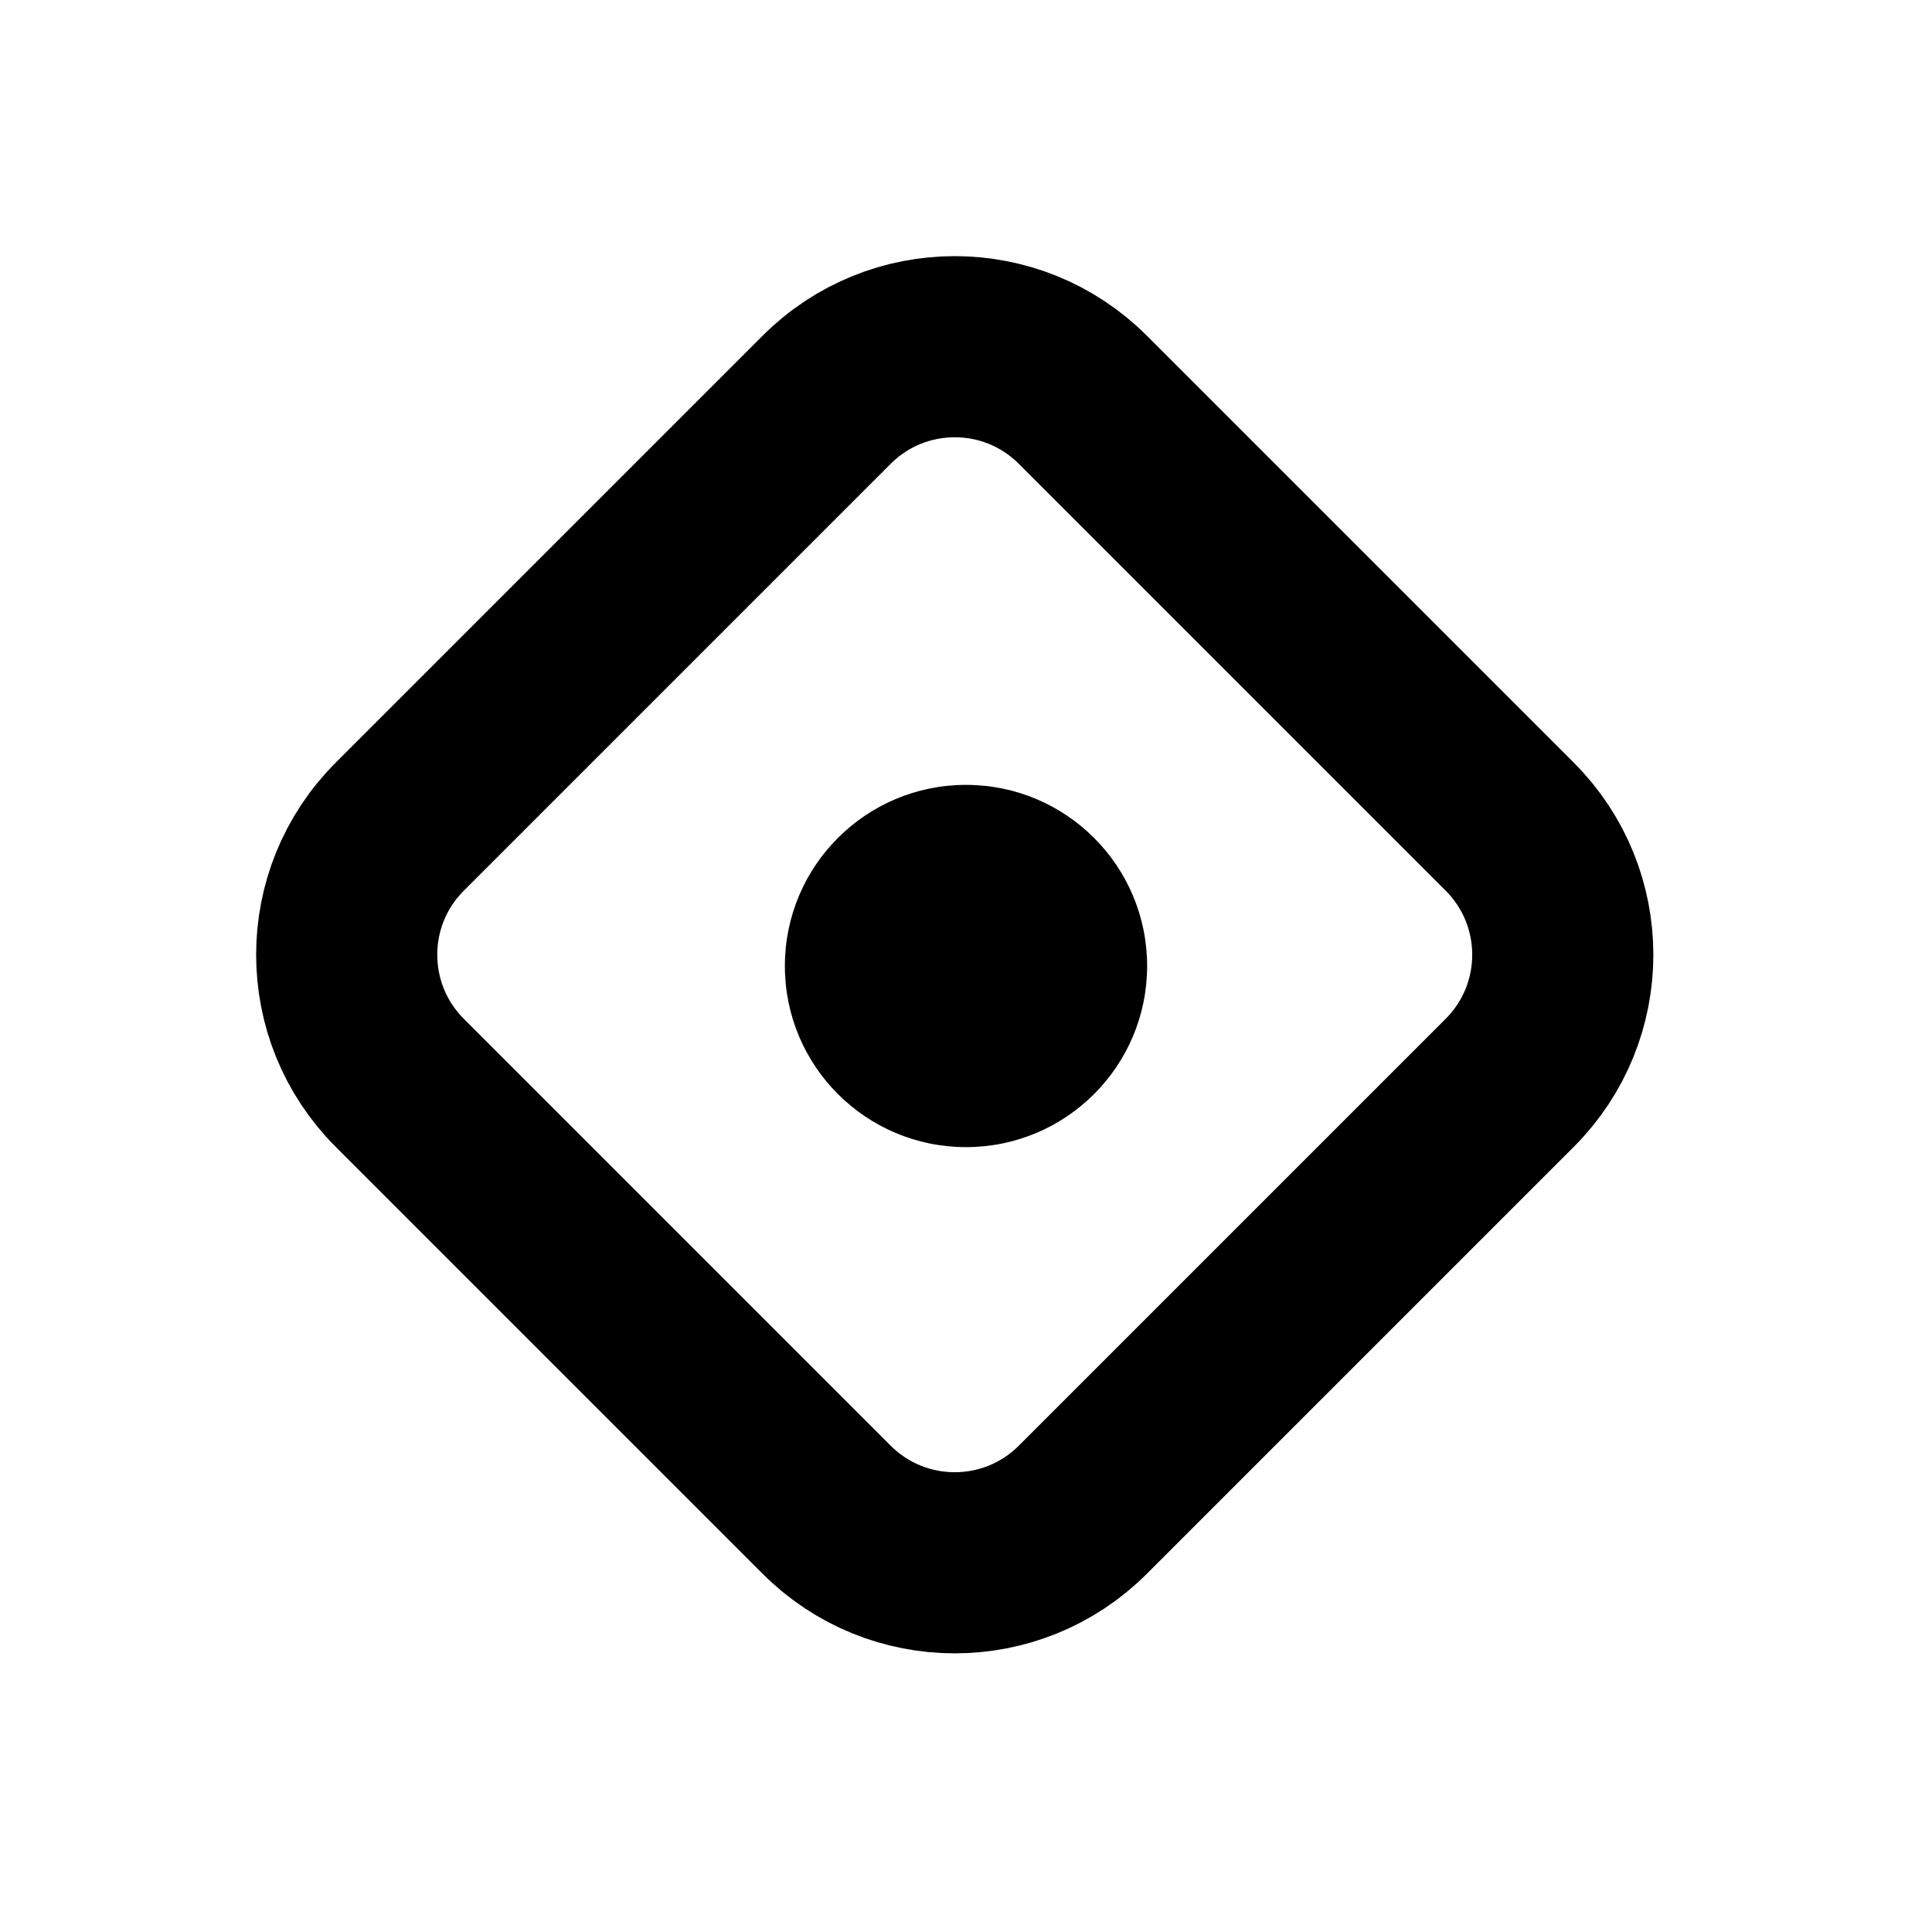
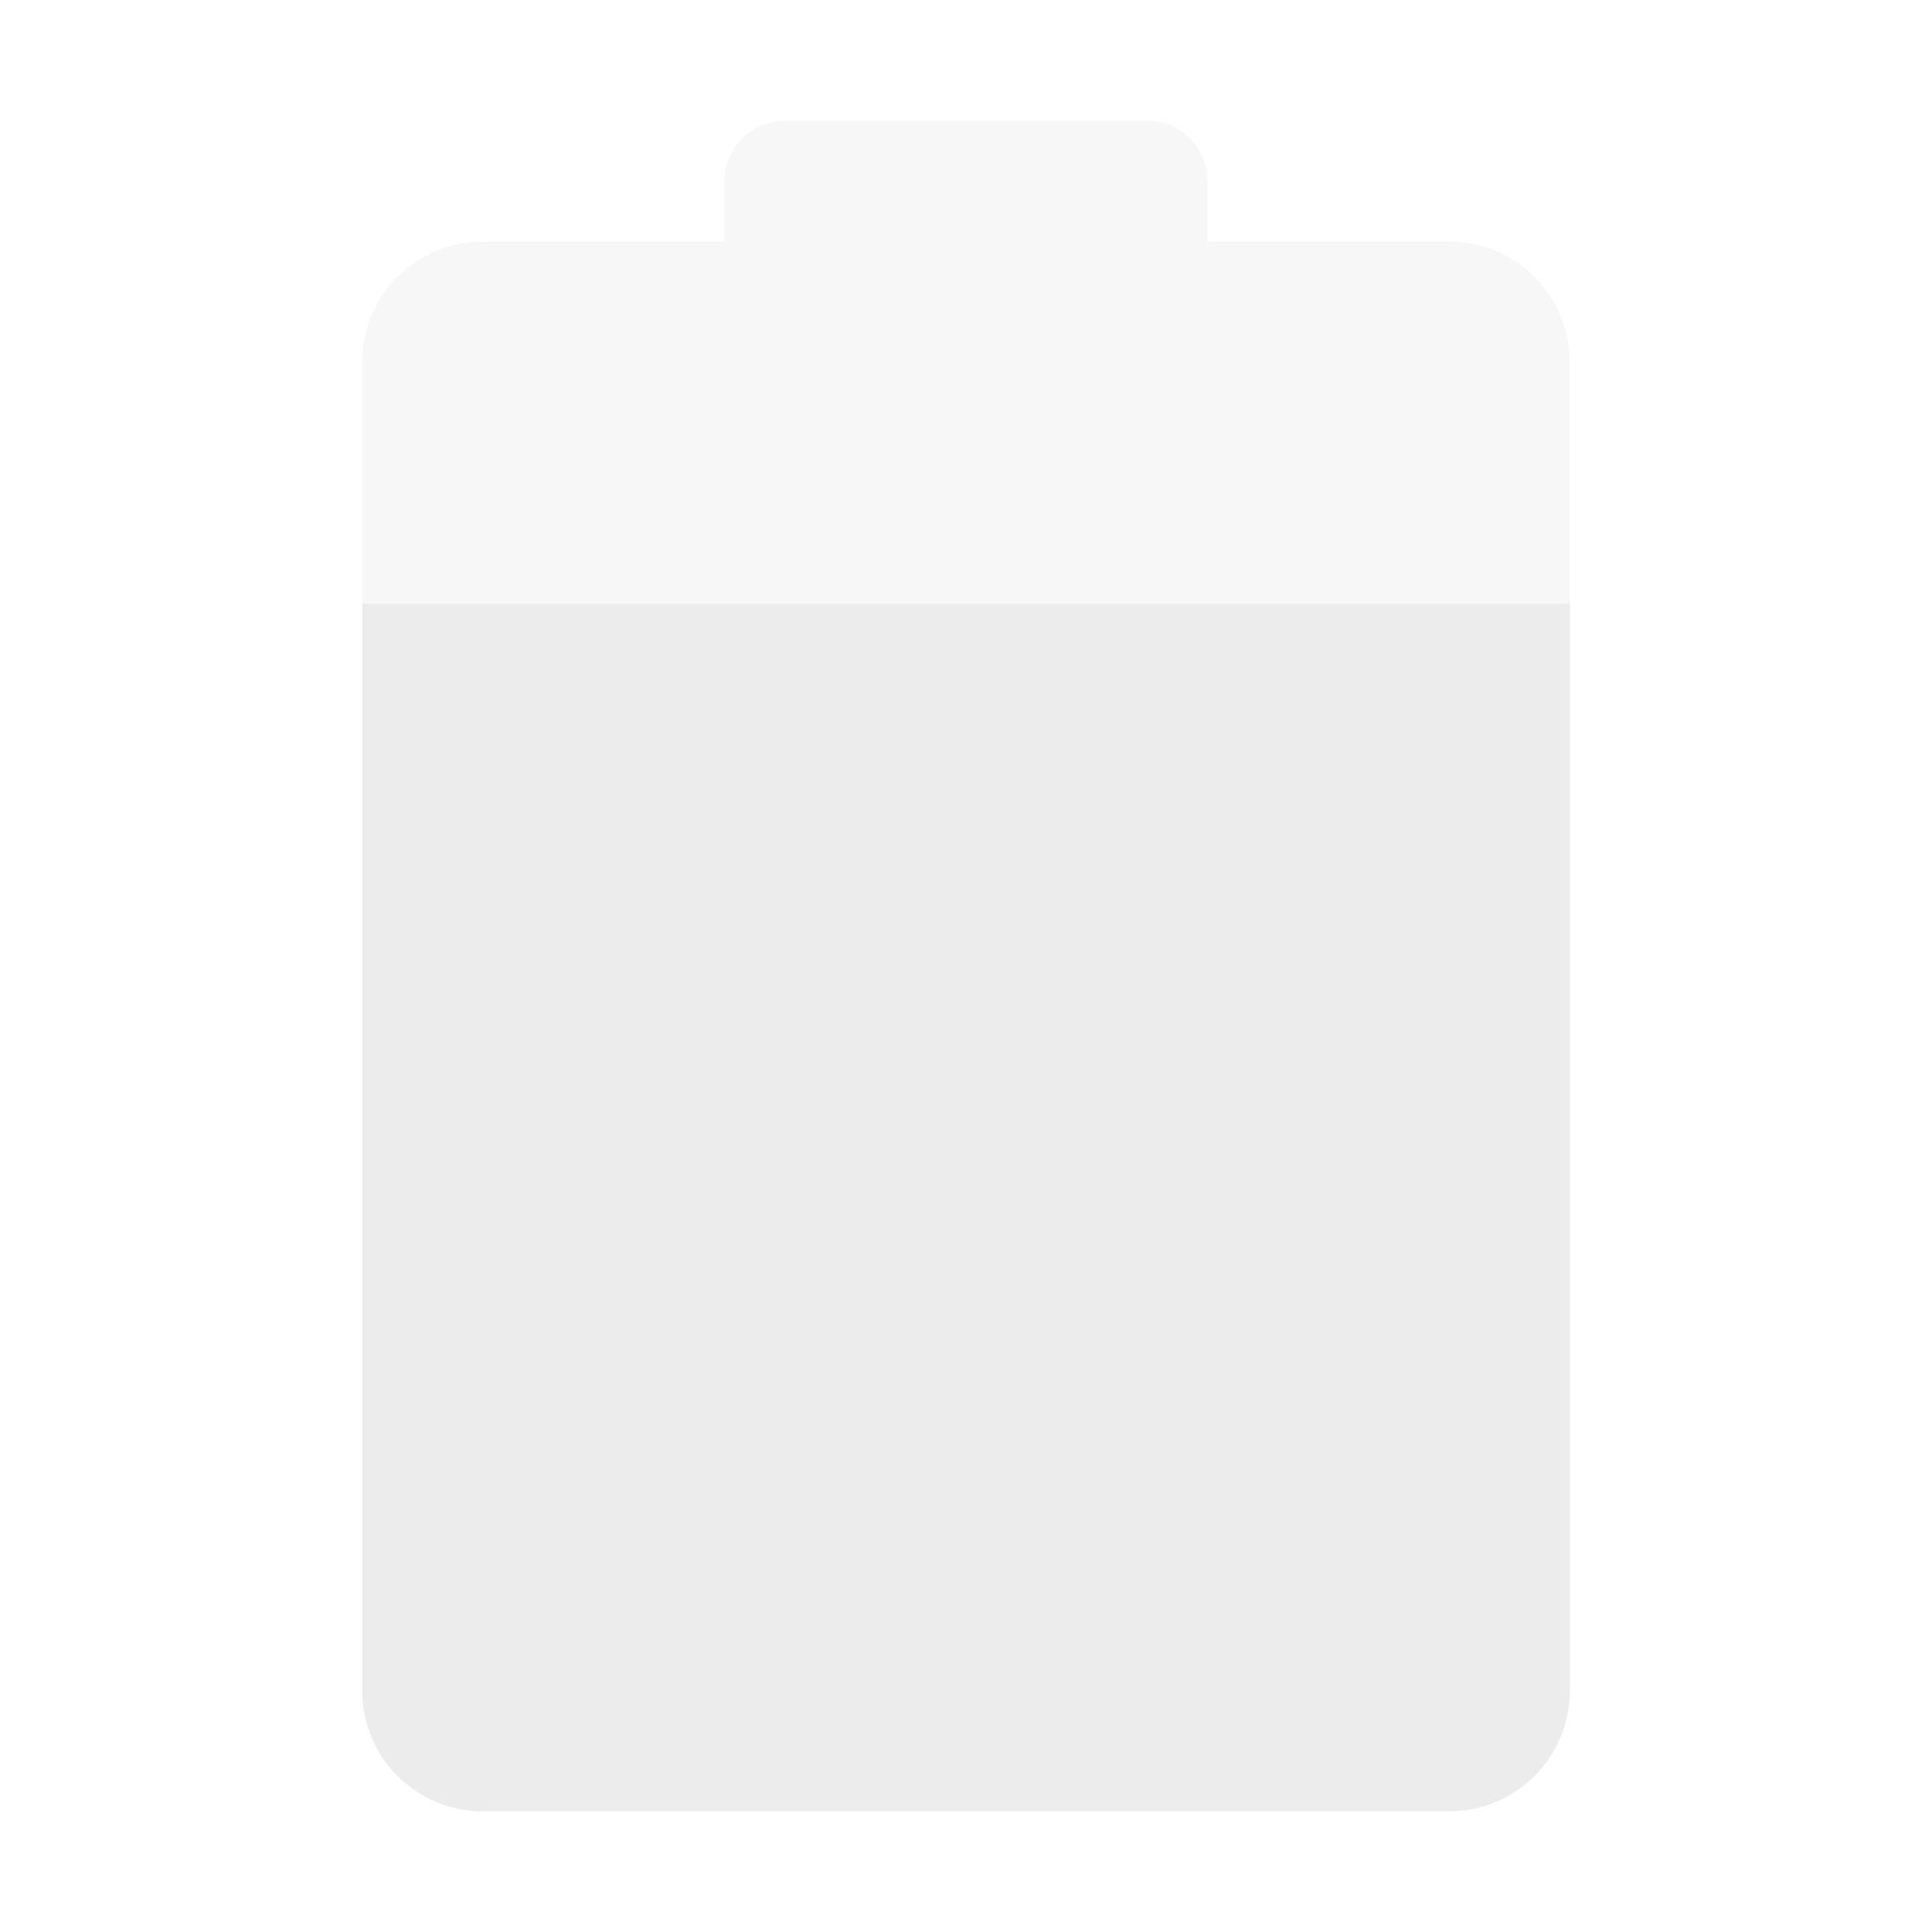
- <svg xmlns="http://www.w3.org/2000/svg" width="64" height="64" viewBox="0 0 64 64" fill="none">
-   <rect x="31.627" y="9" width="32" height="32" rx="6" transform="rotate(45 31.6274 9)" stroke="black" stroke-width="6" />
-   <circle cx="32" cy="32" r="6" fill="black" />
+ <svg xmlns="http://www.w3.org/2000/svg" width="16" height="16" id="svg2" version="1.0" style="display:inline">
+   <defs id="defs4" />
+   <g id="layer1" style="display:inline" transform="translate(0,-6)">
+     <rect style="color:#000000;fill:#4e9a06;fill-opacity:1;fill-rule:nonzero;stroke:none;stroke-width:1.5;marker:none;visibility:visible;display:inline;overflow:visible;enable-background:accumulate" id="rect2999" width="7" height="10" x="24" y="10" rx="0.5" />
+     <path style="fill:#bebebe;fill-opacity:1;stroke:none;display:inline" d="m -18,20.75 c 0,0.693 0.557,1.25 1.25,1.25 l 8.5,0 C -7.558,22 -7,21.442 -7,20.75 L -7,9.25 C -7,8.557 -7.558,8 -8.25,8 L -10,8 -10,7 -10,6.5 C -10,6.223 -10.223,6 -10.5,6 l -0.5,0 -3,0 -0.5,0 C -14.777,6 -15,6.223 -15,6.5 l 0,0.5 0,1 -1.75,0 C -17.442,8 -18,8.557 -18,9.25 l 0,11.5 z m 2,-1.5 0,-8.5 c 0,-0.415 0.335,-0.75 0.75,-0.75 l 5.5,0 c 0.415,0 0.75,0.335 0.75,0.75 l 0,8.5 C -9,19.666 -9.335,20 -9.75,20 l -5.5,0 C -15.665,20 -16,19.666 -16,19.25 z" id="path3775" />
+     <rect rx="0.5" y="10" x="-16" height="10" width="7" id="rect3011" style="opacity:0.45;color:#000000;fill:#bebebe;fill-opacity:1;fill-rule:nonzero;stroke:none;stroke-width:1.5;marker:none;visibility:visible;display:inline;overflow:visible;enable-background:accumulate" />
+     <path style="color:#000000;fill:#ececec;fill-opacity:1;fill-rule:nonzero;stroke:none;stroke-width:8;marker:none;visibility:visible;display:inline;overflow:visible;enable-background:accumulate;opacity:0.4" d="M 6.5,7 C 6.223,7 6,7.223 6,7.5 L 6,8 4,8 C 3.446,8 3,8.446 3,9 l 0,11 c 0,0.554 0.446,1 1,1 l 8,0 c 0.554,0 1,-0.446 1,-1 L 13,9 C 13,8.446 12.554,8 12,8 L 10,8 10,7.5 C 10,7.223 9.777,7 9.5,7 z" id="path3000" />
+     <path style="color:#000000;fill:#bebebe;fill-opacity:1;fill-rule:nonzero;stroke:none;stroke-width:8;marker:none;visibility:visible;display:inline;overflow:visible;enable-background:accumulate" d="M 7,30 11,36 8.542,36 9,40 5,34 7.504,34 z" id="rect3771" />
+     <path style="color:#000000;fill:#ececec;fill-opacity:1;fill-rule:nonzero;stroke:none;stroke-width:8;marker:none;visibility:visible;display:inline;overflow:visible;enable-background:accumulate" d="m 3,11 0,9 c 0,0.554 0.446,1 1,1 l 8,0 c 0.554,0 1,-0.446 1,-1 l 0,-9 z" id="path3002" />
+   </g>
</svg>
